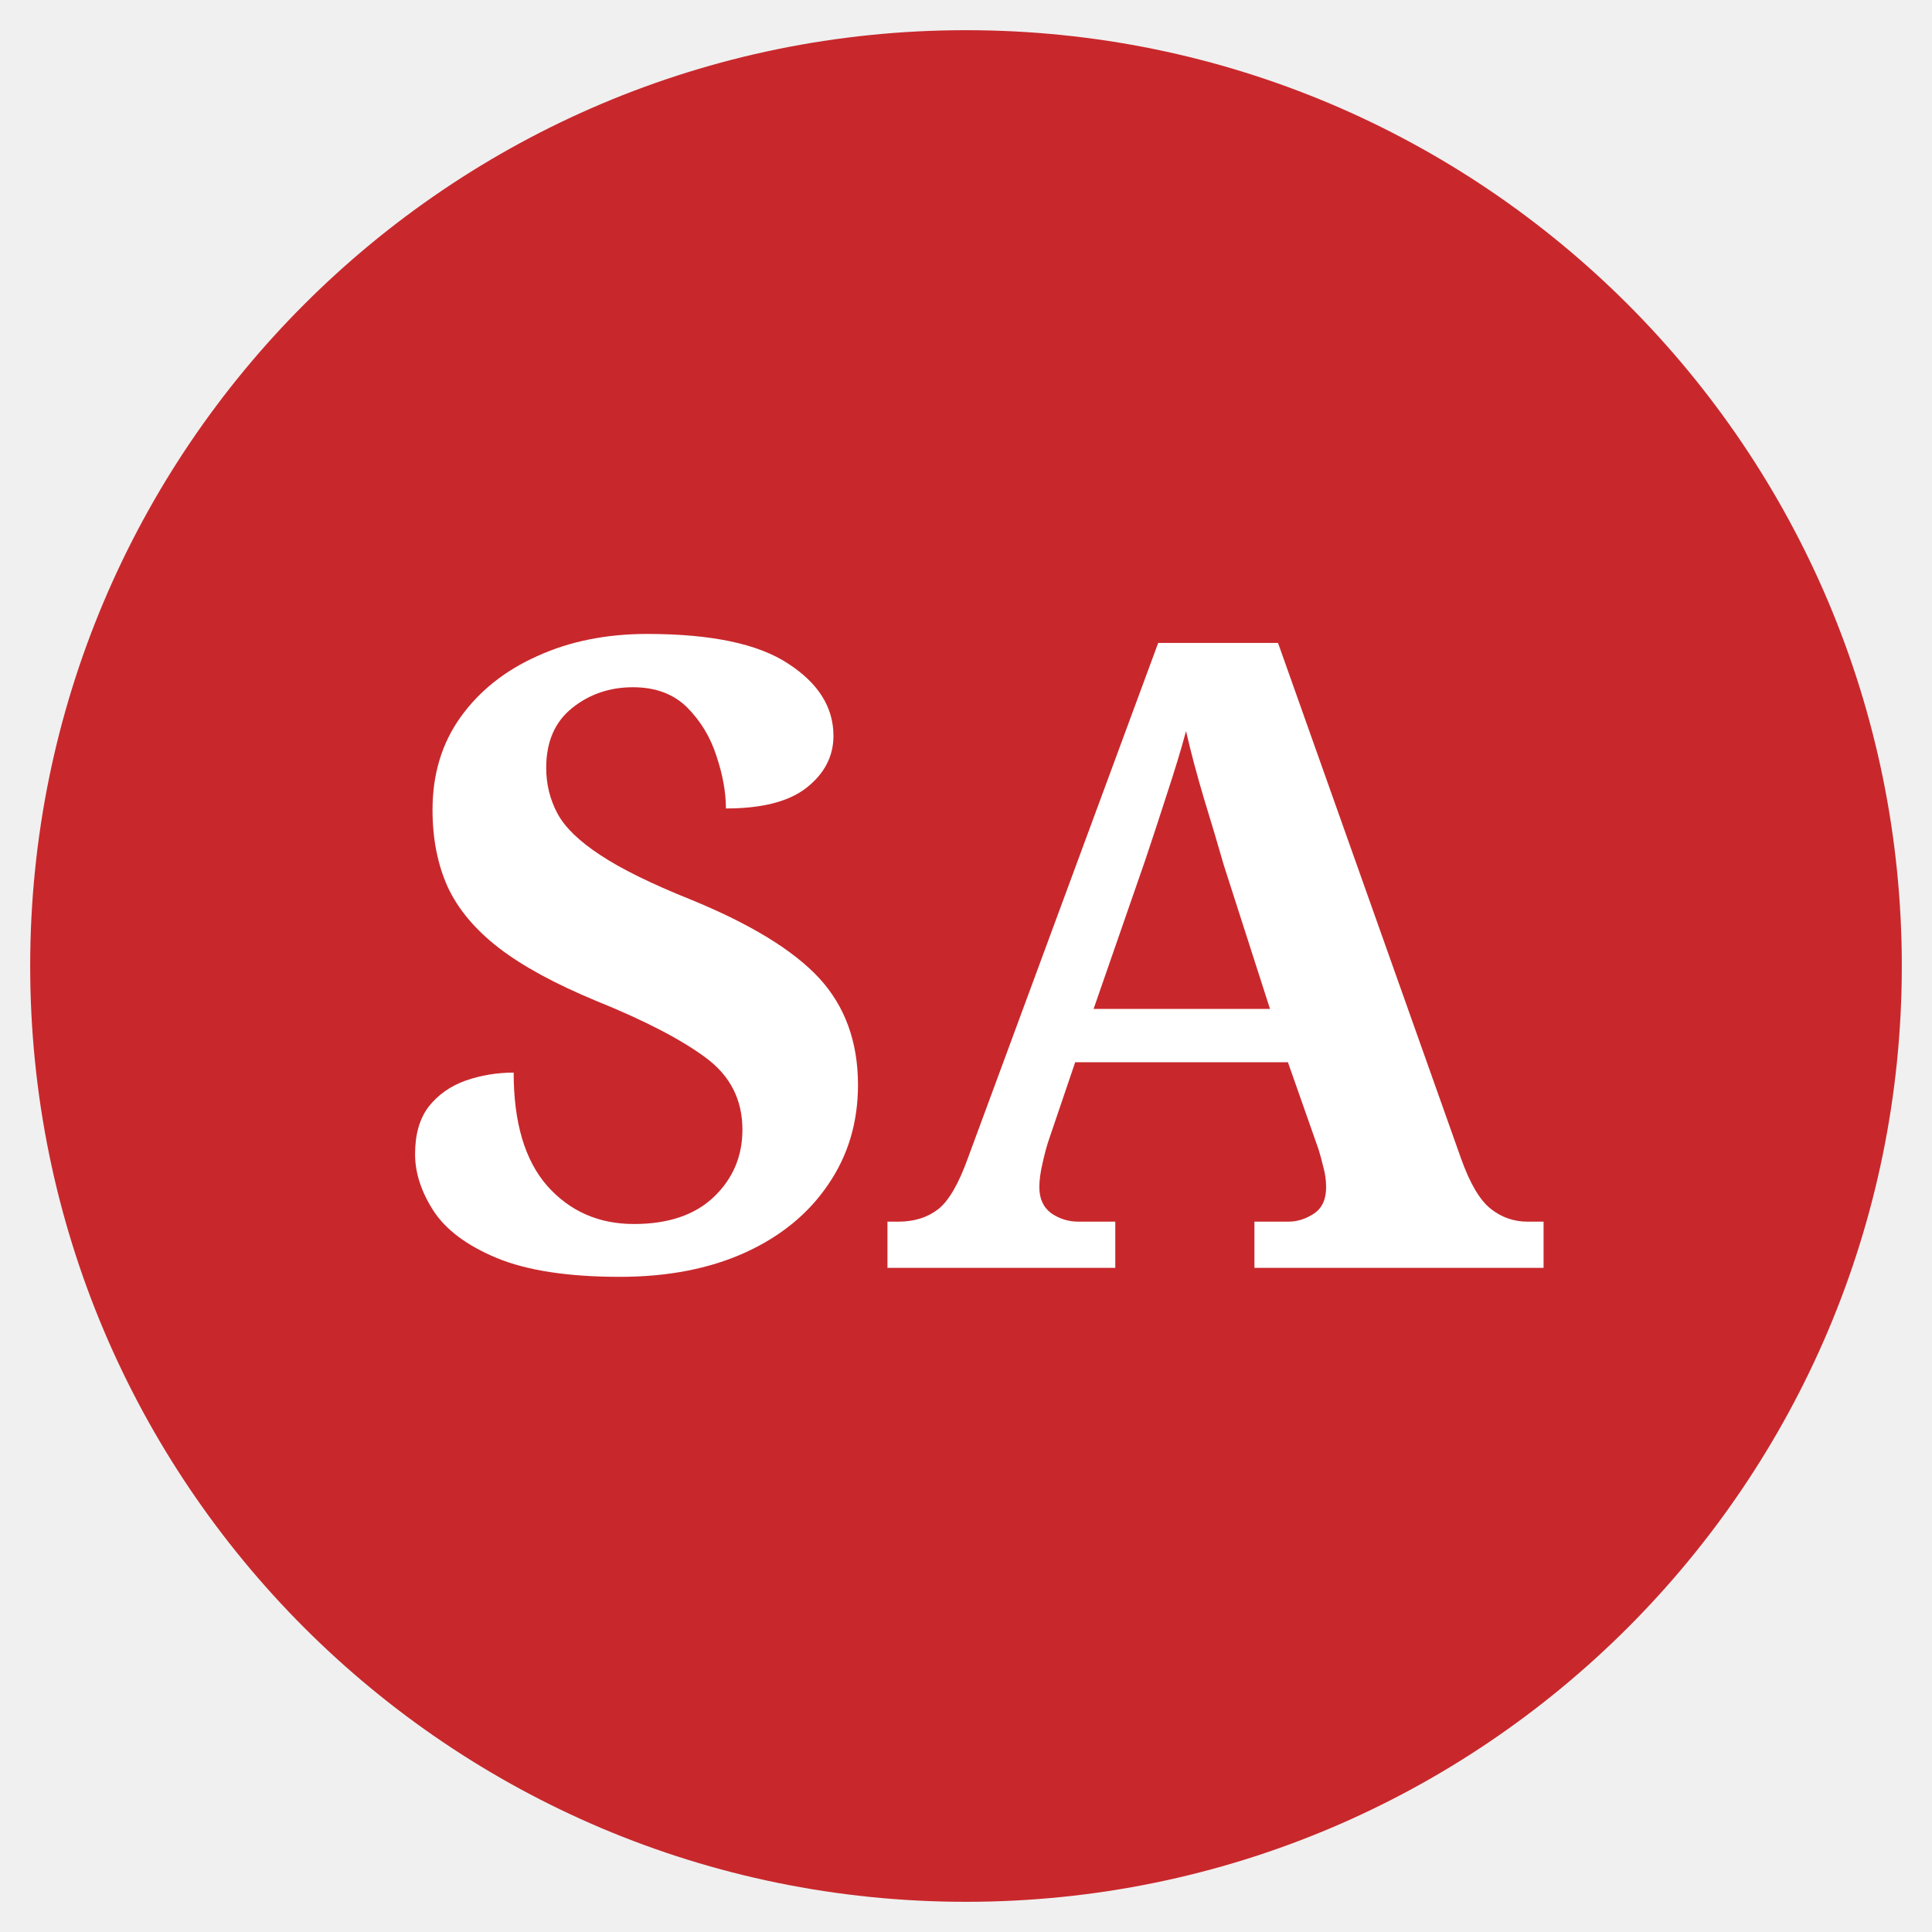
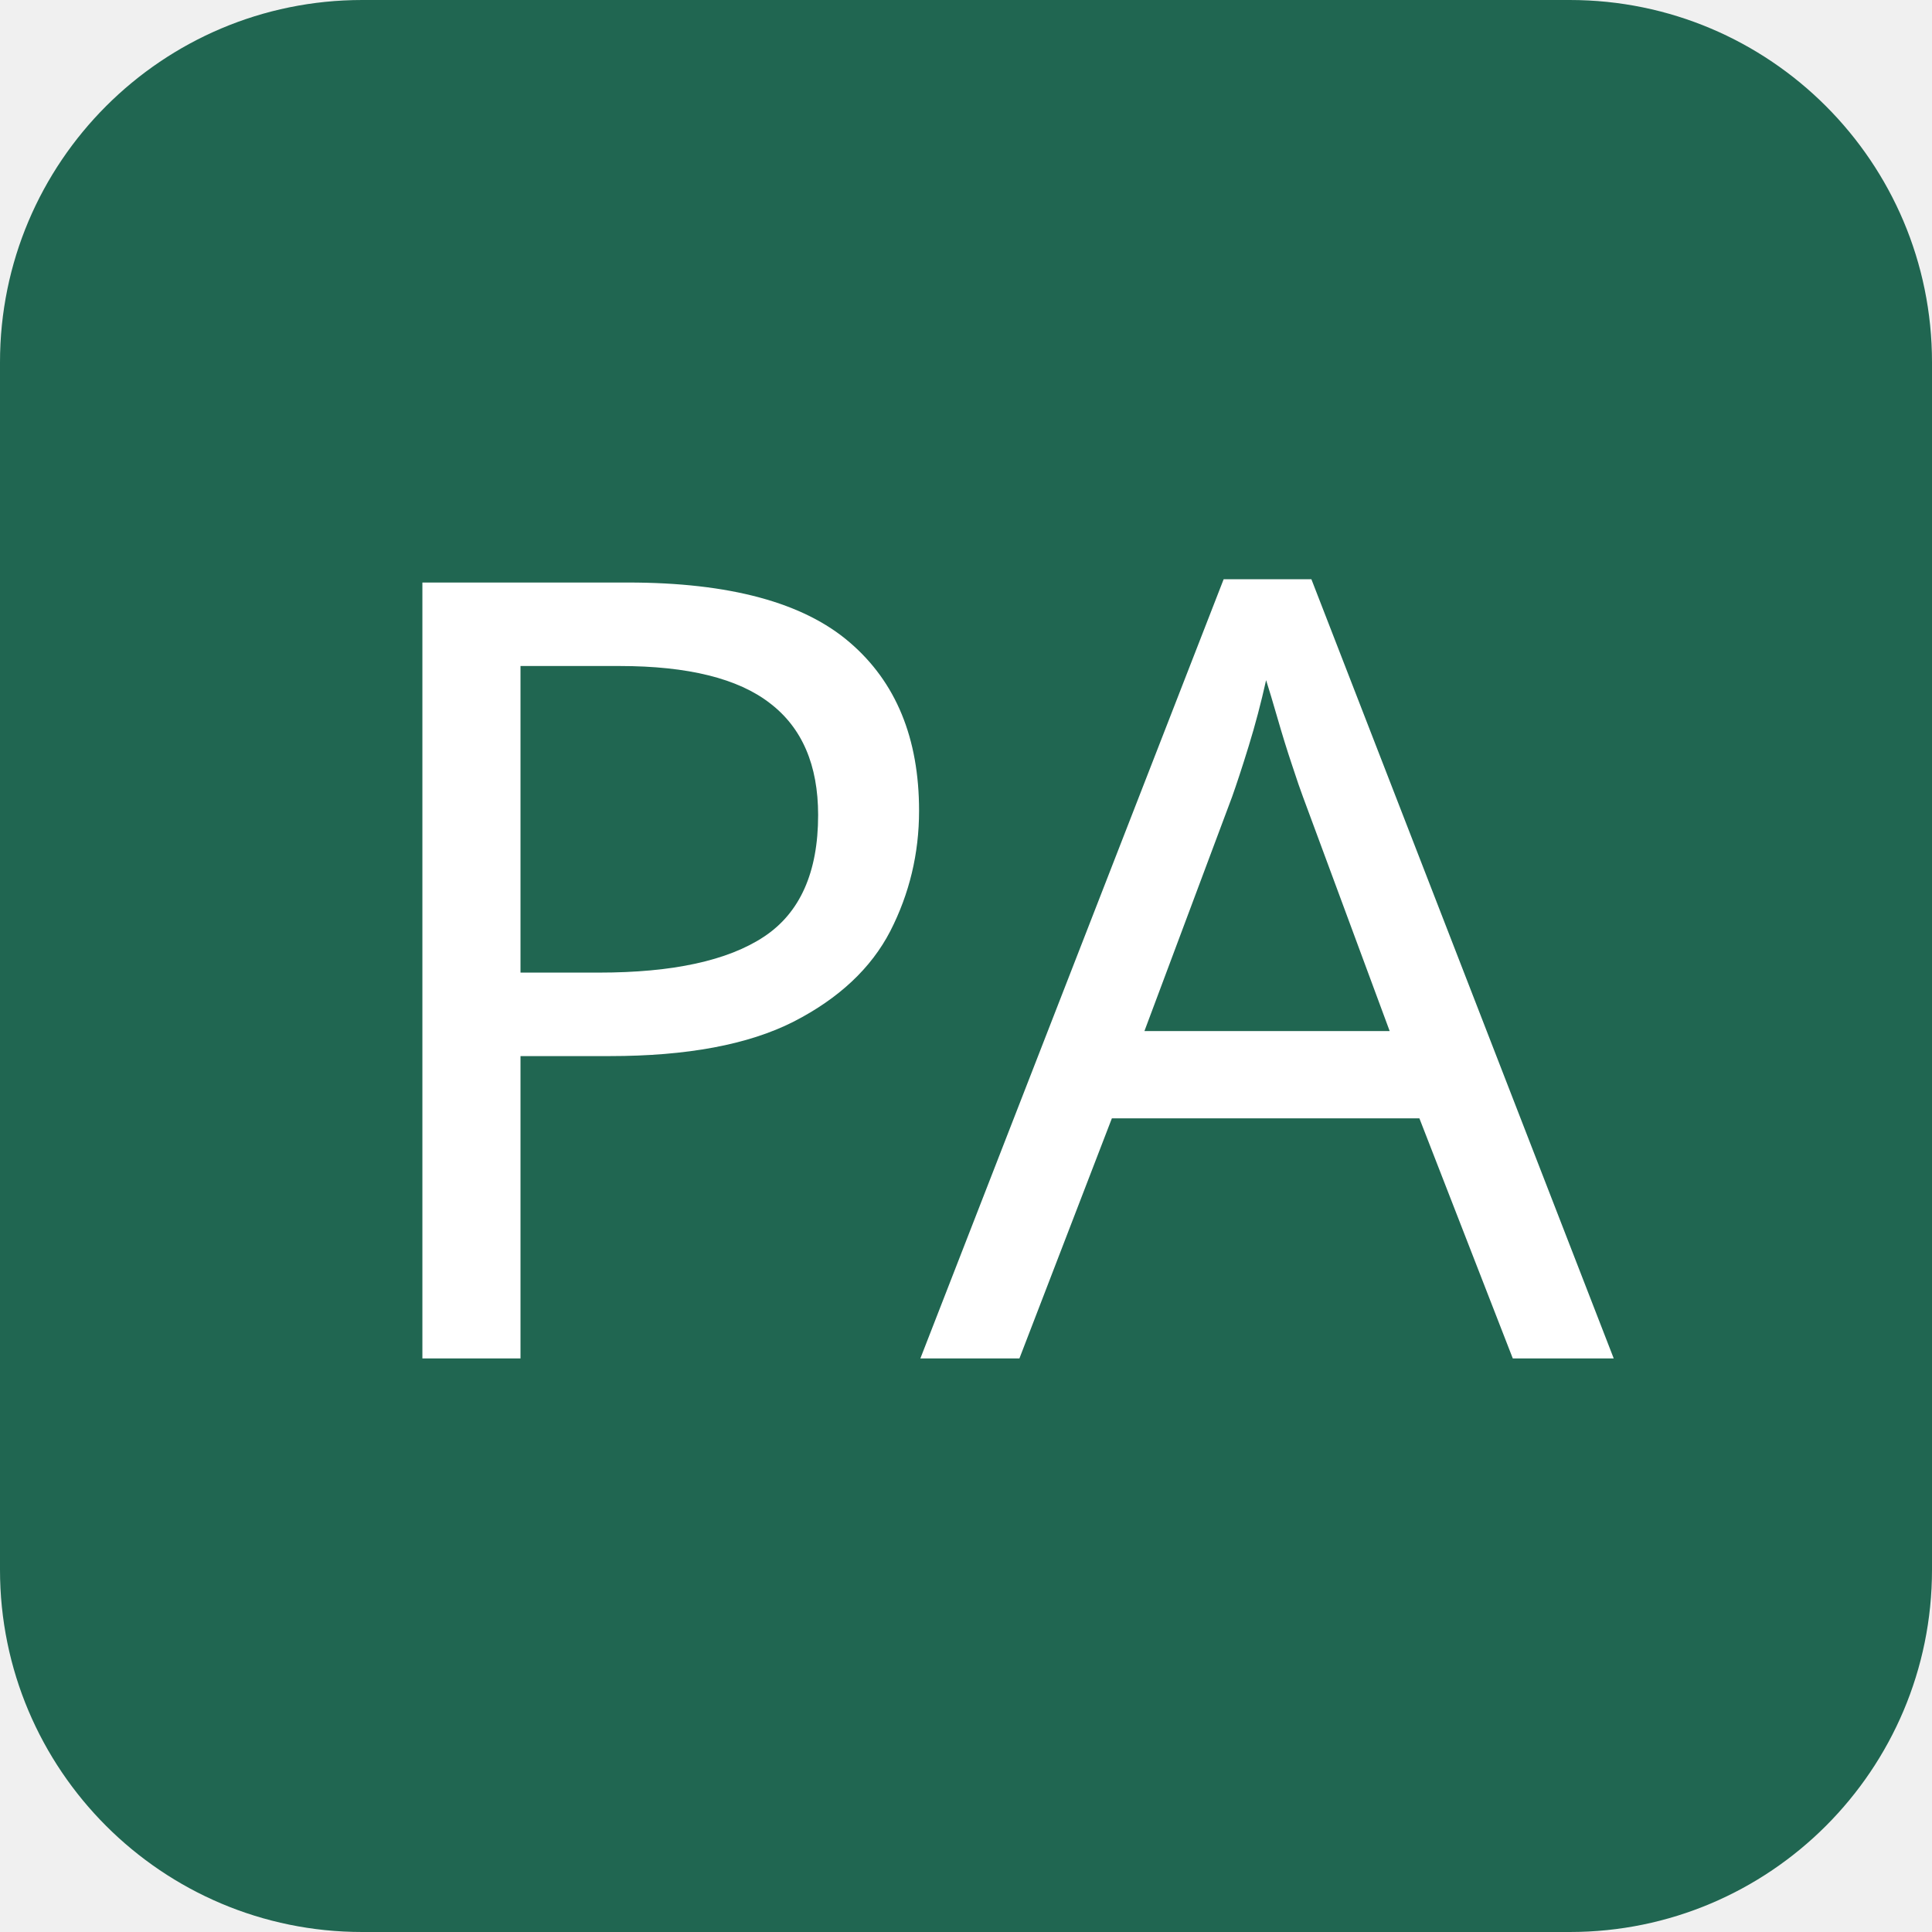
<svg xmlns="http://www.w3.org/2000/svg" viewBox="0 0 64 64">
-   <circle cx="32" cy="32" r="31" fill="#c8282c" />
-   <text x="32" y="42" text-anchor="middle" font-family="Georgia,serif" font-size="29" font-weight="bold" fill="#fff">SA</text>
+   <rect width="64" height="64" rx="12" fill="#206651" />
+   <text x="32" y="45" text-anchor="middle" fill="white" font-family="sans-serif" font-size="36">PA</text>
</svg>
